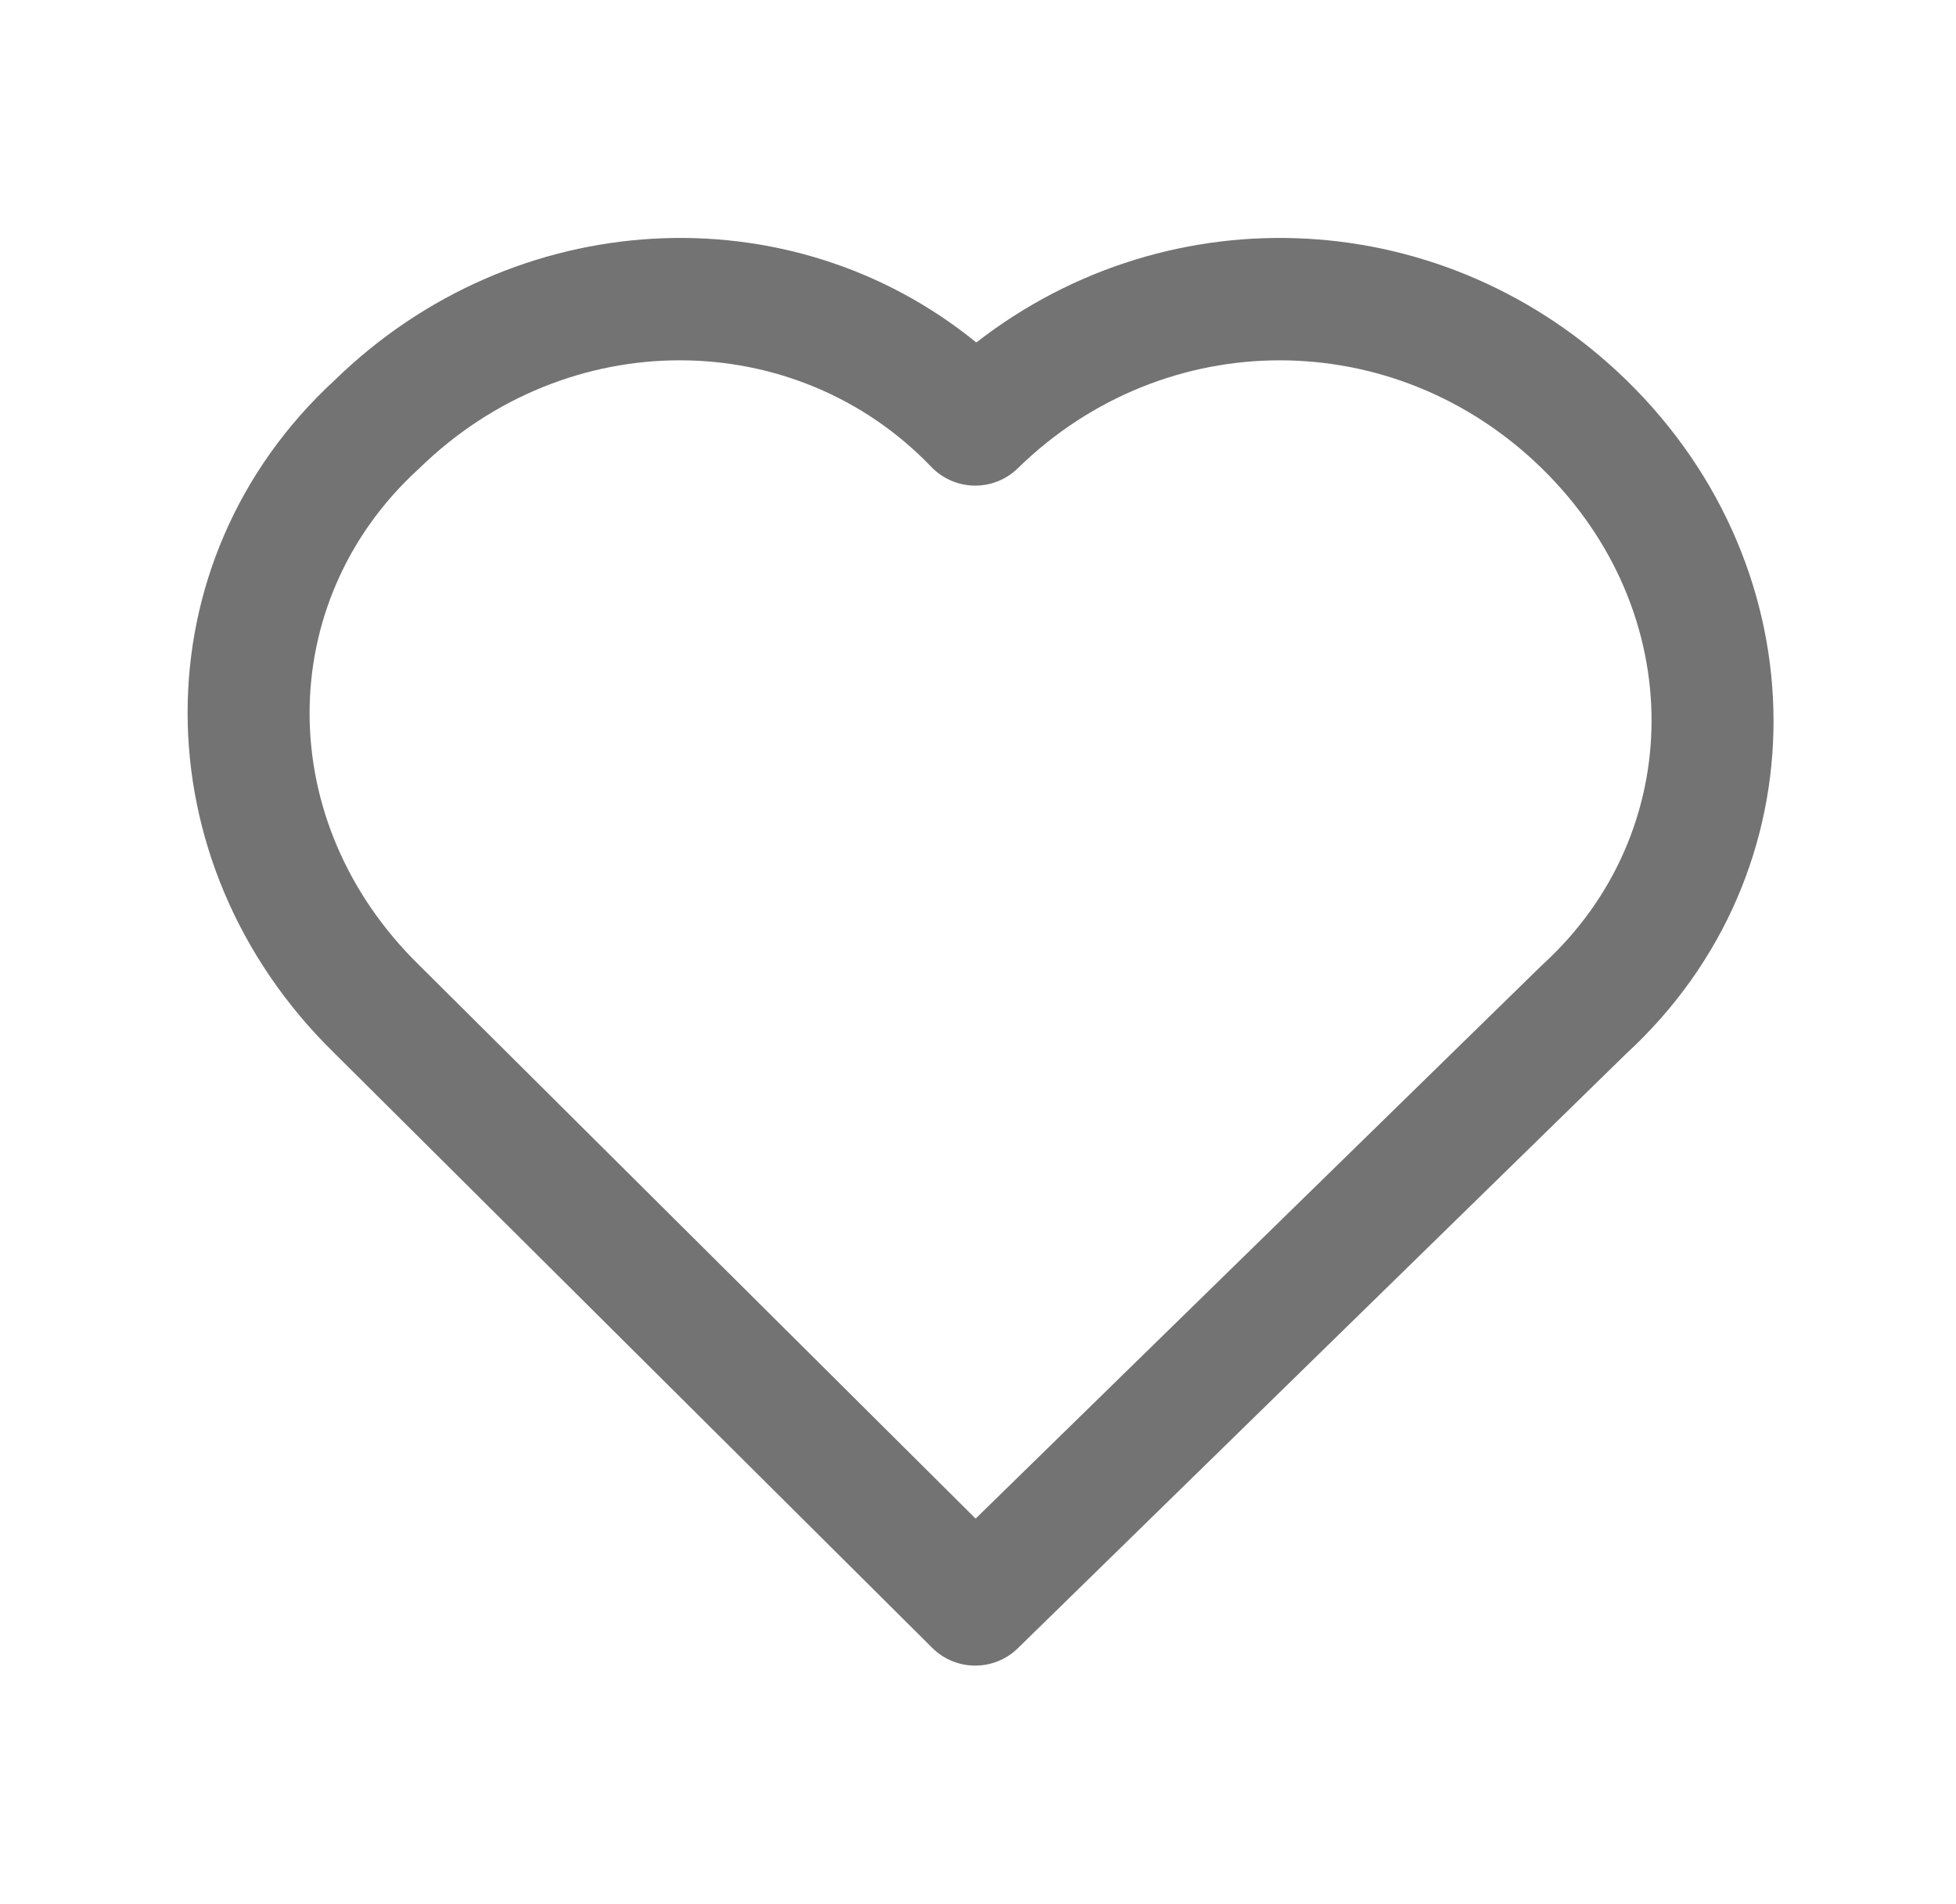
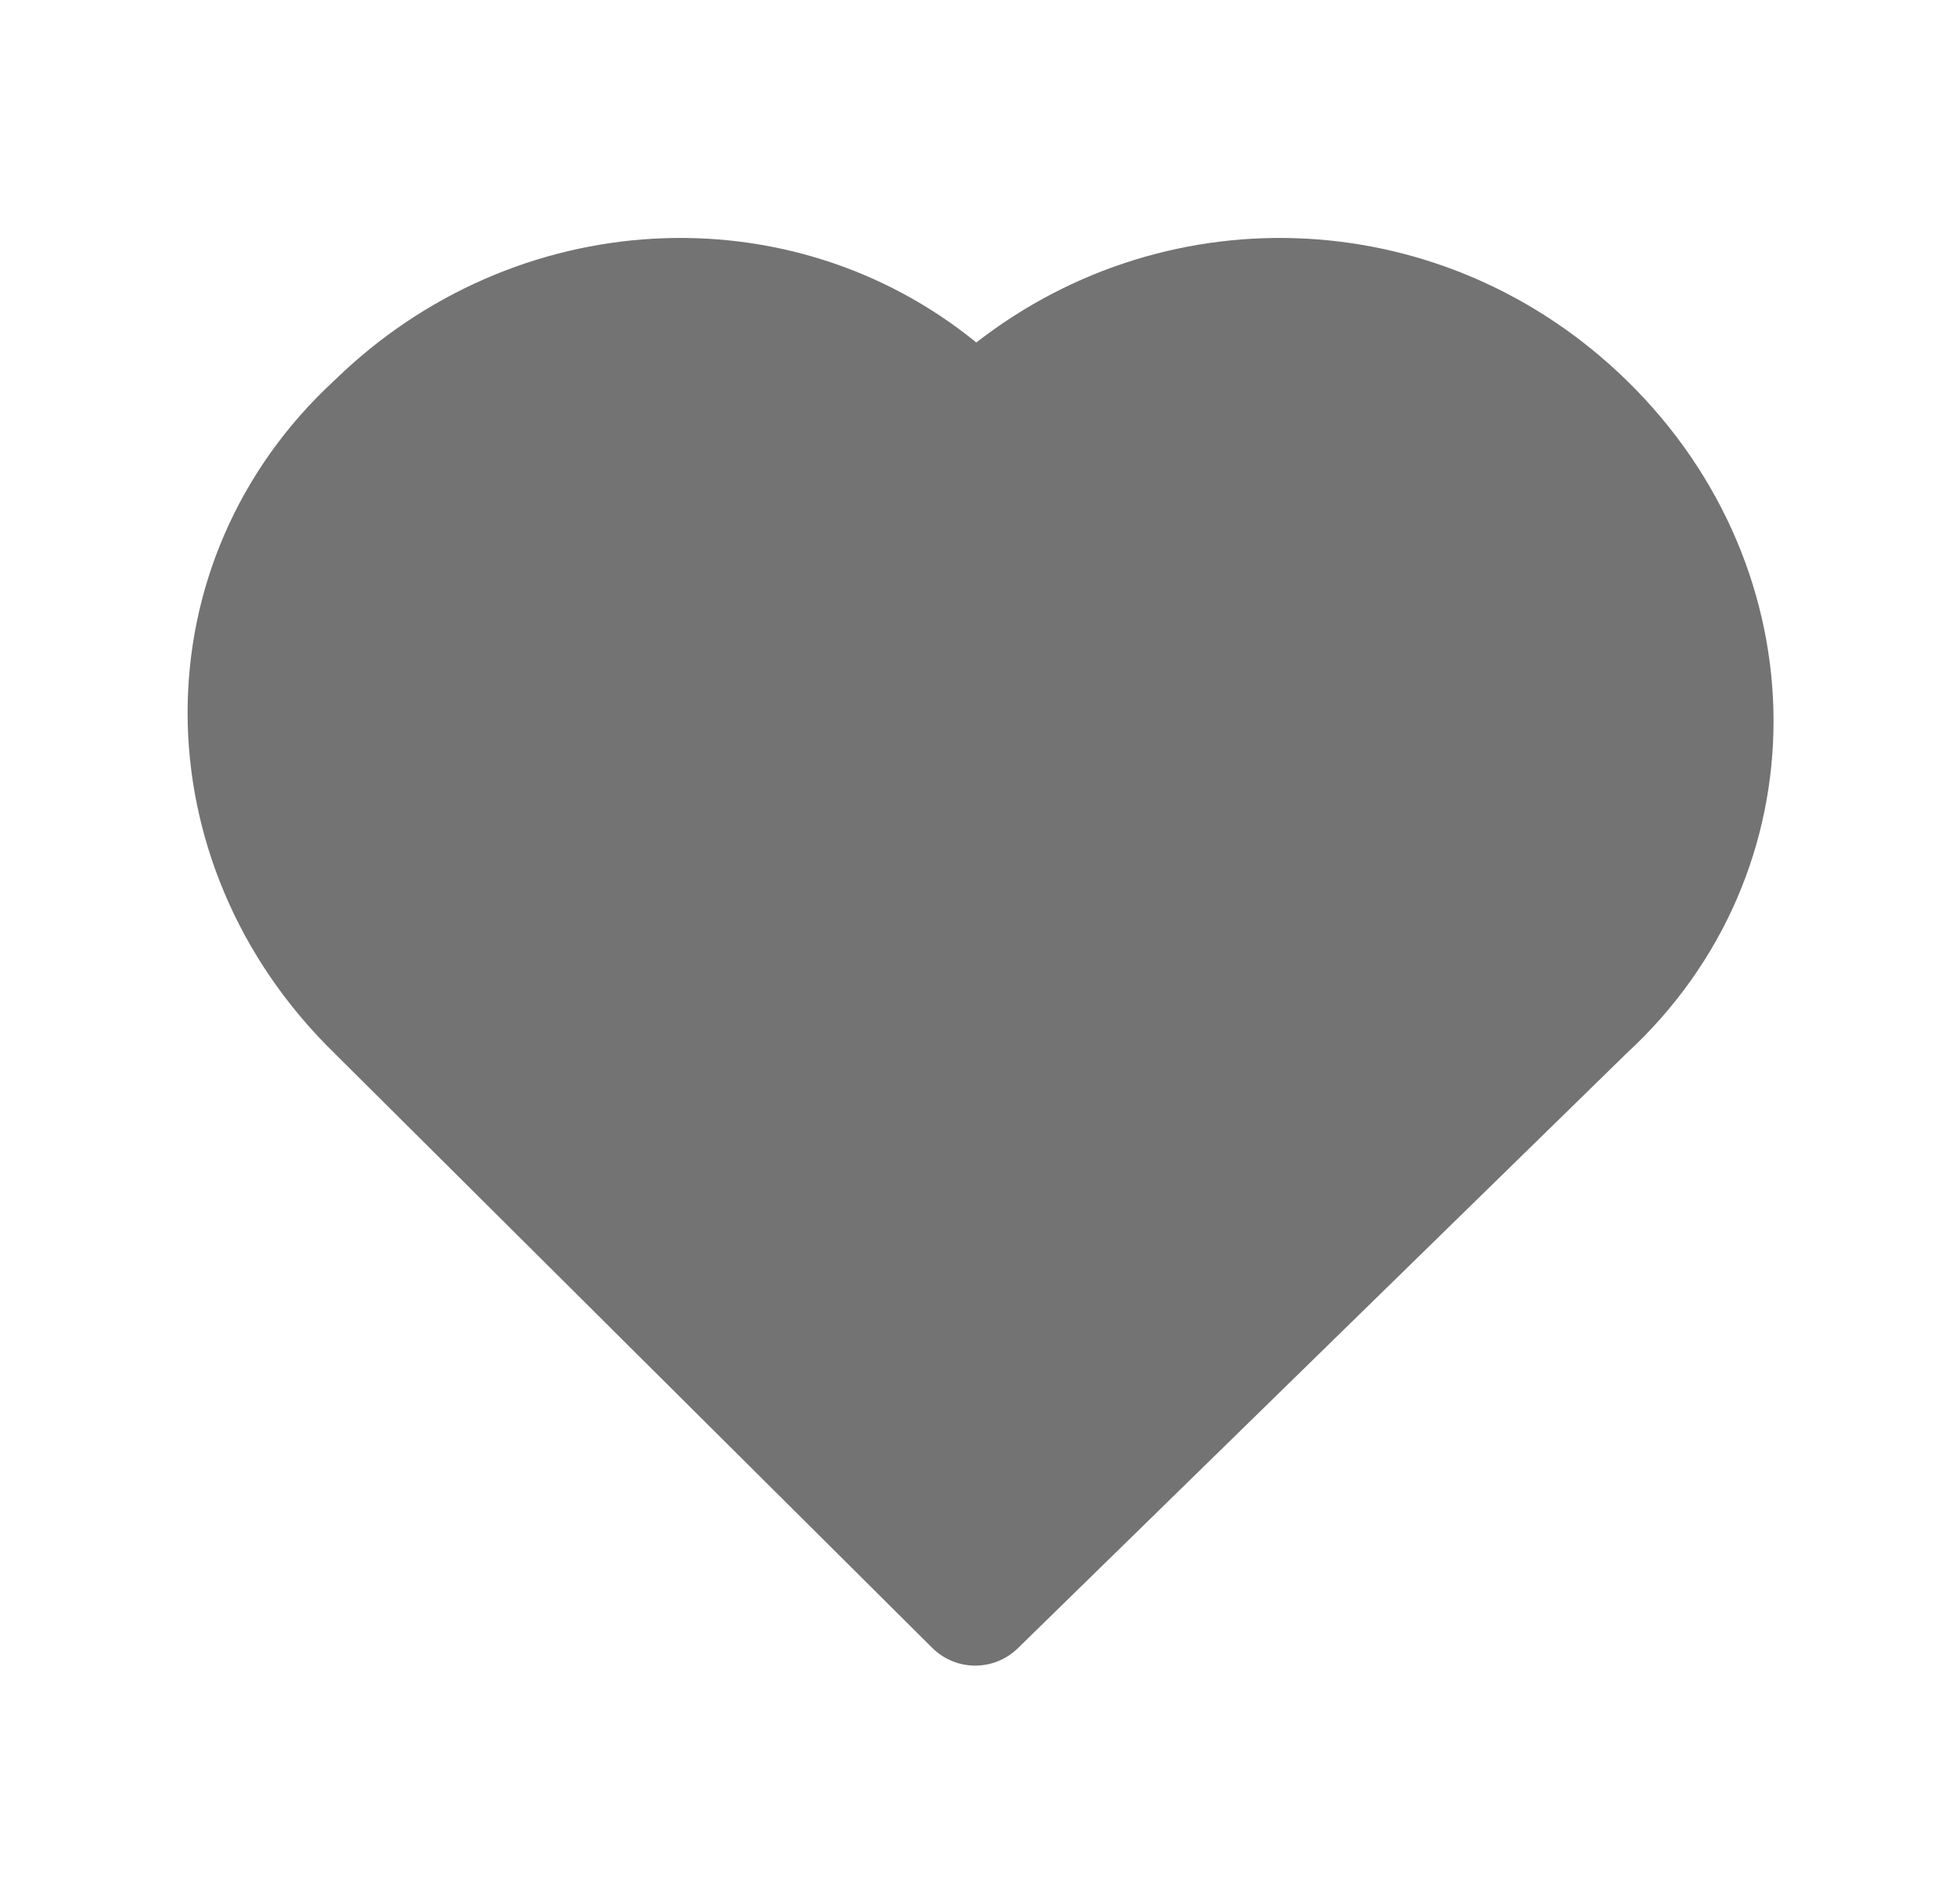
<svg xmlns="http://www.w3.org/2000/svg" width="37" height="36" viewBox="0 0 37 36" fill="none">
-   <path fill-rule="evenodd" clip-rule="evenodd" d="M17.616 8.829C15.052 6.157 10.734 6.119 7.933 8.856C7.924 8.864 7.915 8.873 7.906 8.881C5.189 11.371 5.148 15.537 7.933 18.257L7.941 18.265L18.455 28.72L29.164 18.257C29.173 18.249 29.182 18.24 29.191 18.232C31.909 15.743 31.949 11.577 29.164 8.856C26.378 6.134 22.039 6.134 19.253 8.856C19.033 9.071 18.736 9.189 18.429 9.184C18.122 9.179 17.829 9.051 17.616 8.829ZM18.468 6.477C14.941 3.606 9.733 3.879 6.336 7.185C2.601 10.621 2.644 16.317 6.319 19.911L6.323 19.915L17.635 31.165C18.082 31.609 18.802 31.612 19.253 31.172L30.761 19.928C34.498 16.491 34.453 10.792 30.774 7.198C27.357 3.86 22.144 3.619 18.468 6.477Z" fill="#737373" />
+   <path fillRule="evenodd" clipRule="evenodd" d="M17.616 8.829C15.052 6.157 10.734 6.119 7.933 8.856C7.924 8.864 7.915 8.873 7.906 8.881C5.189 11.371 5.148 15.537 7.933 18.257L7.941 18.265L18.455 28.72L29.164 18.257C29.173 18.249 29.182 18.24 29.191 18.232C31.909 15.743 31.949 11.577 29.164 8.856C26.378 6.134 22.039 6.134 19.253 8.856C19.033 9.071 18.736 9.189 18.429 9.184C18.122 9.179 17.829 9.051 17.616 8.829ZM18.468 6.477C14.941 3.606 9.733 3.879 6.336 7.185C2.601 10.621 2.644 16.317 6.319 19.911L6.323 19.915L17.635 31.165C18.082 31.609 18.802 31.612 19.253 31.172L30.761 19.928C34.498 16.491 34.453 10.792 30.774 7.198C27.357 3.86 22.144 3.619 18.468 6.477Z" fill="#737373" />
</svg>
